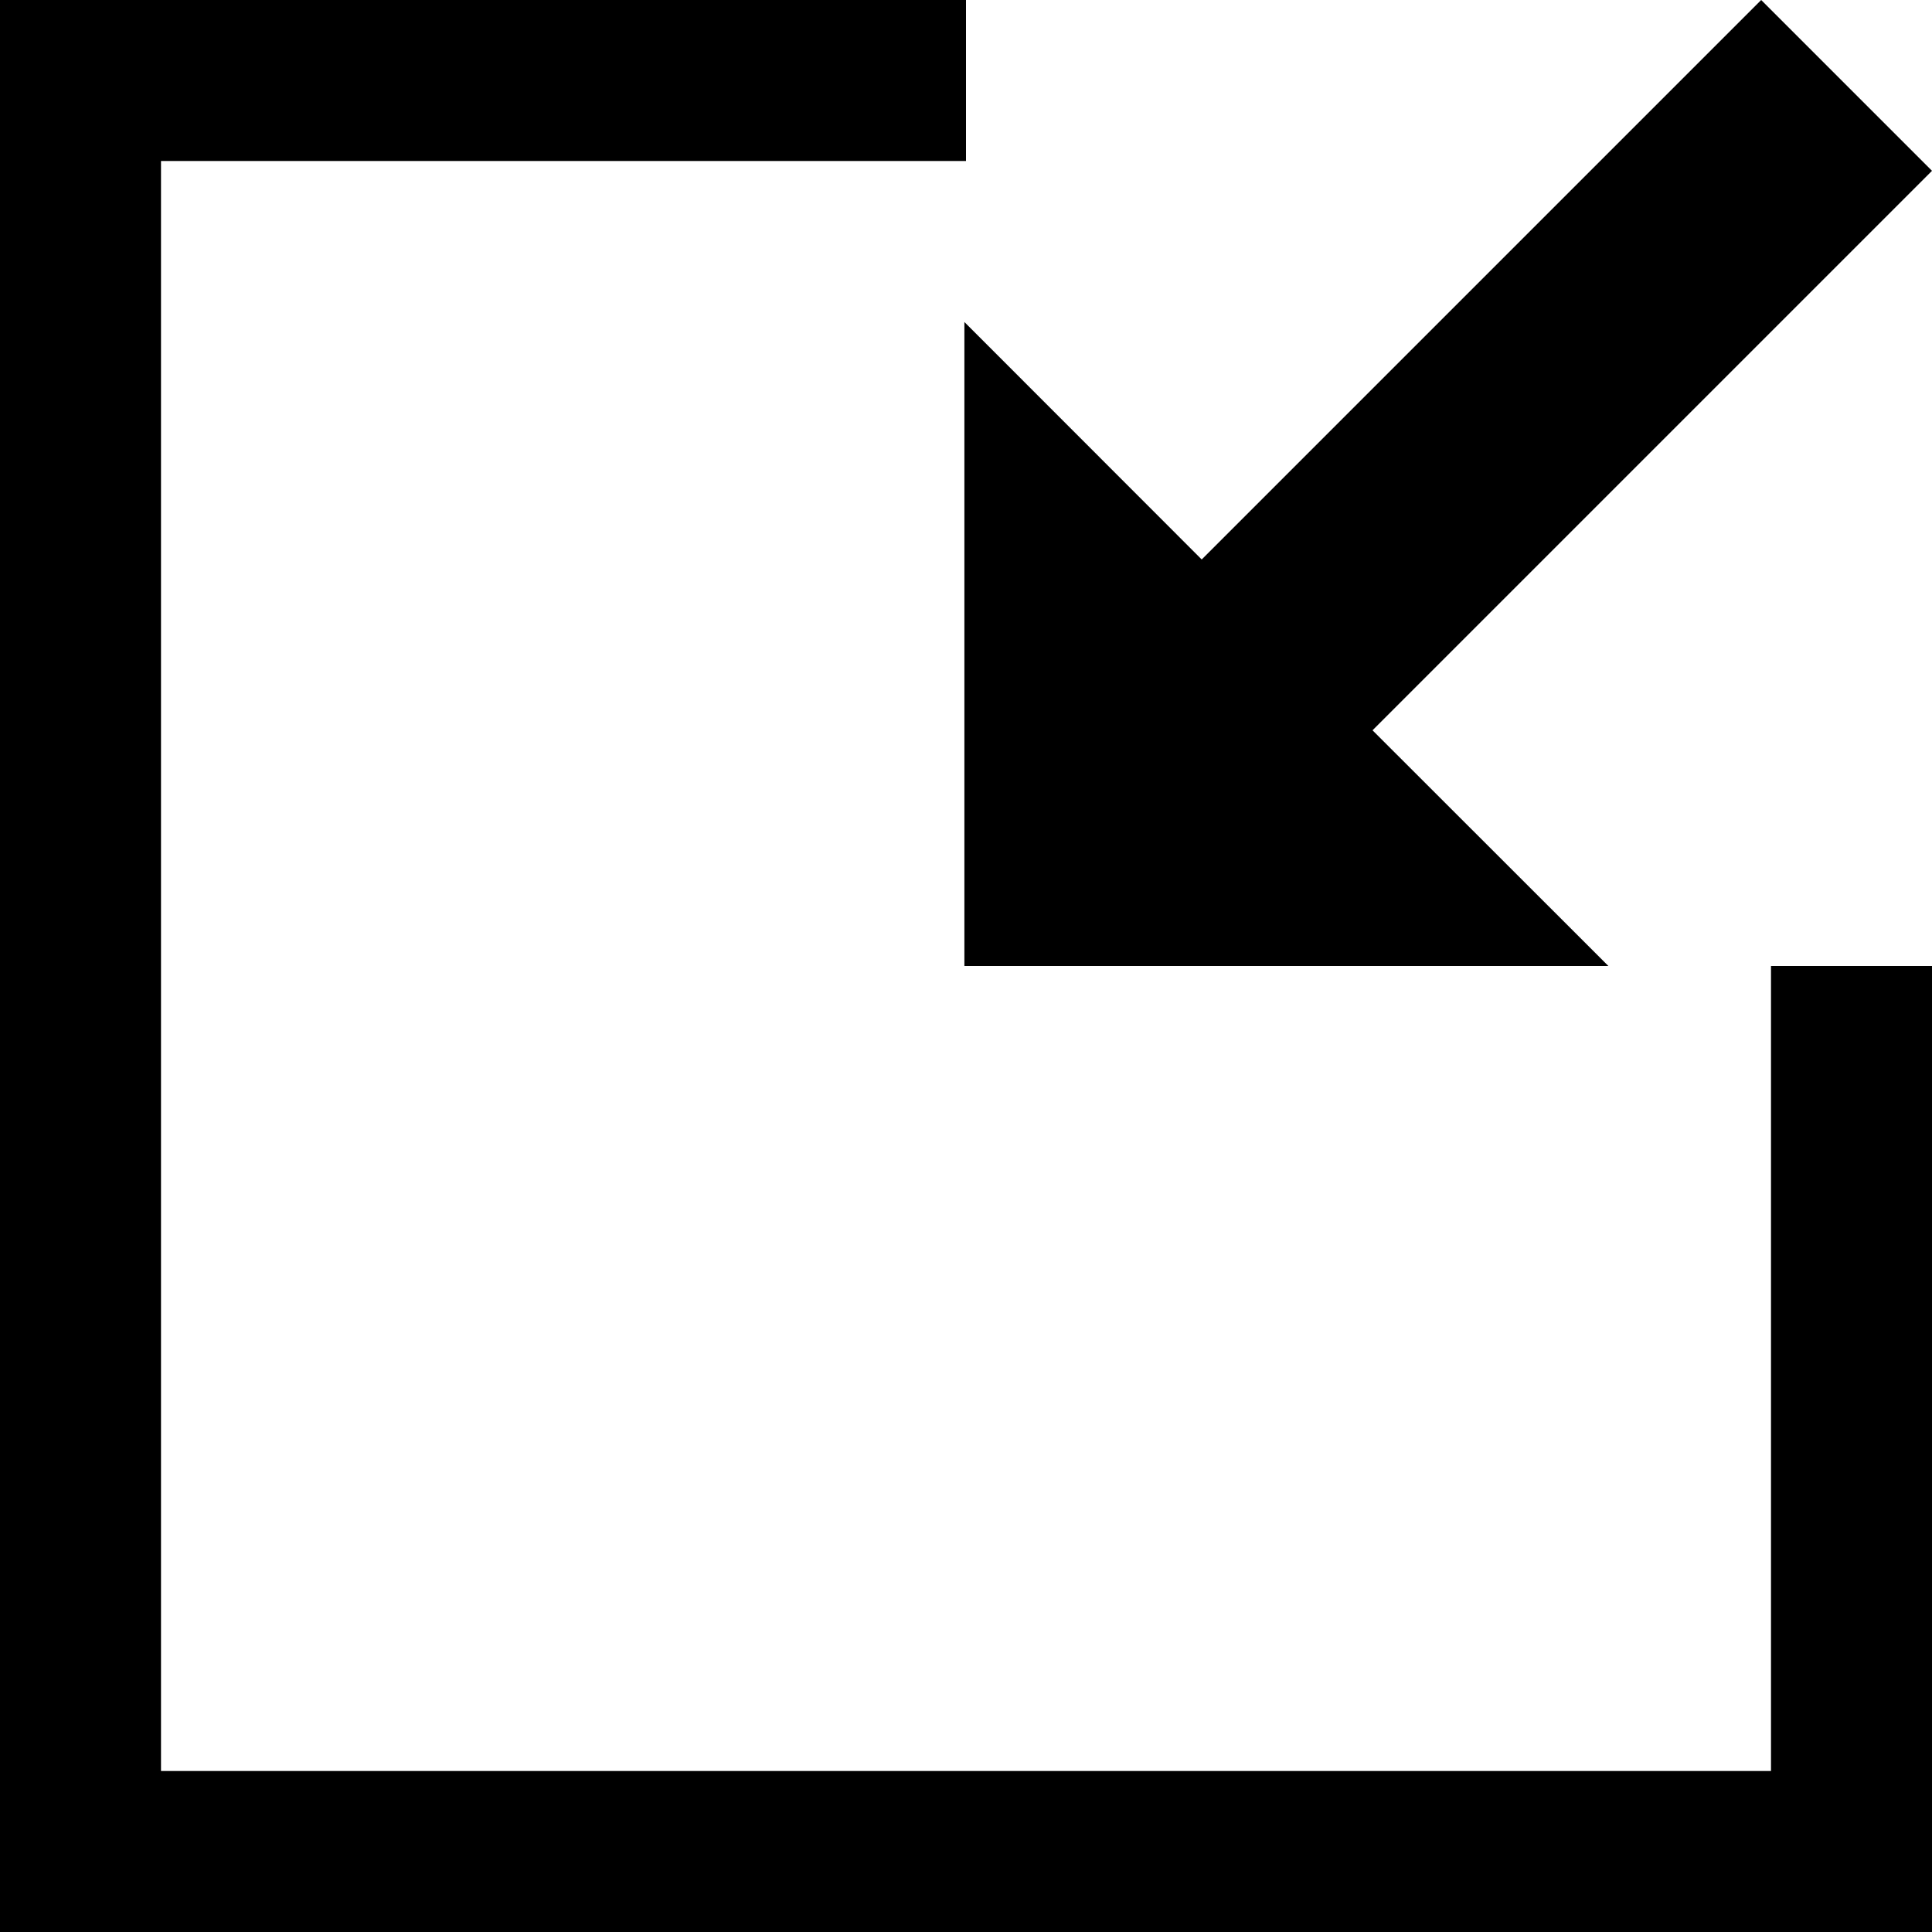
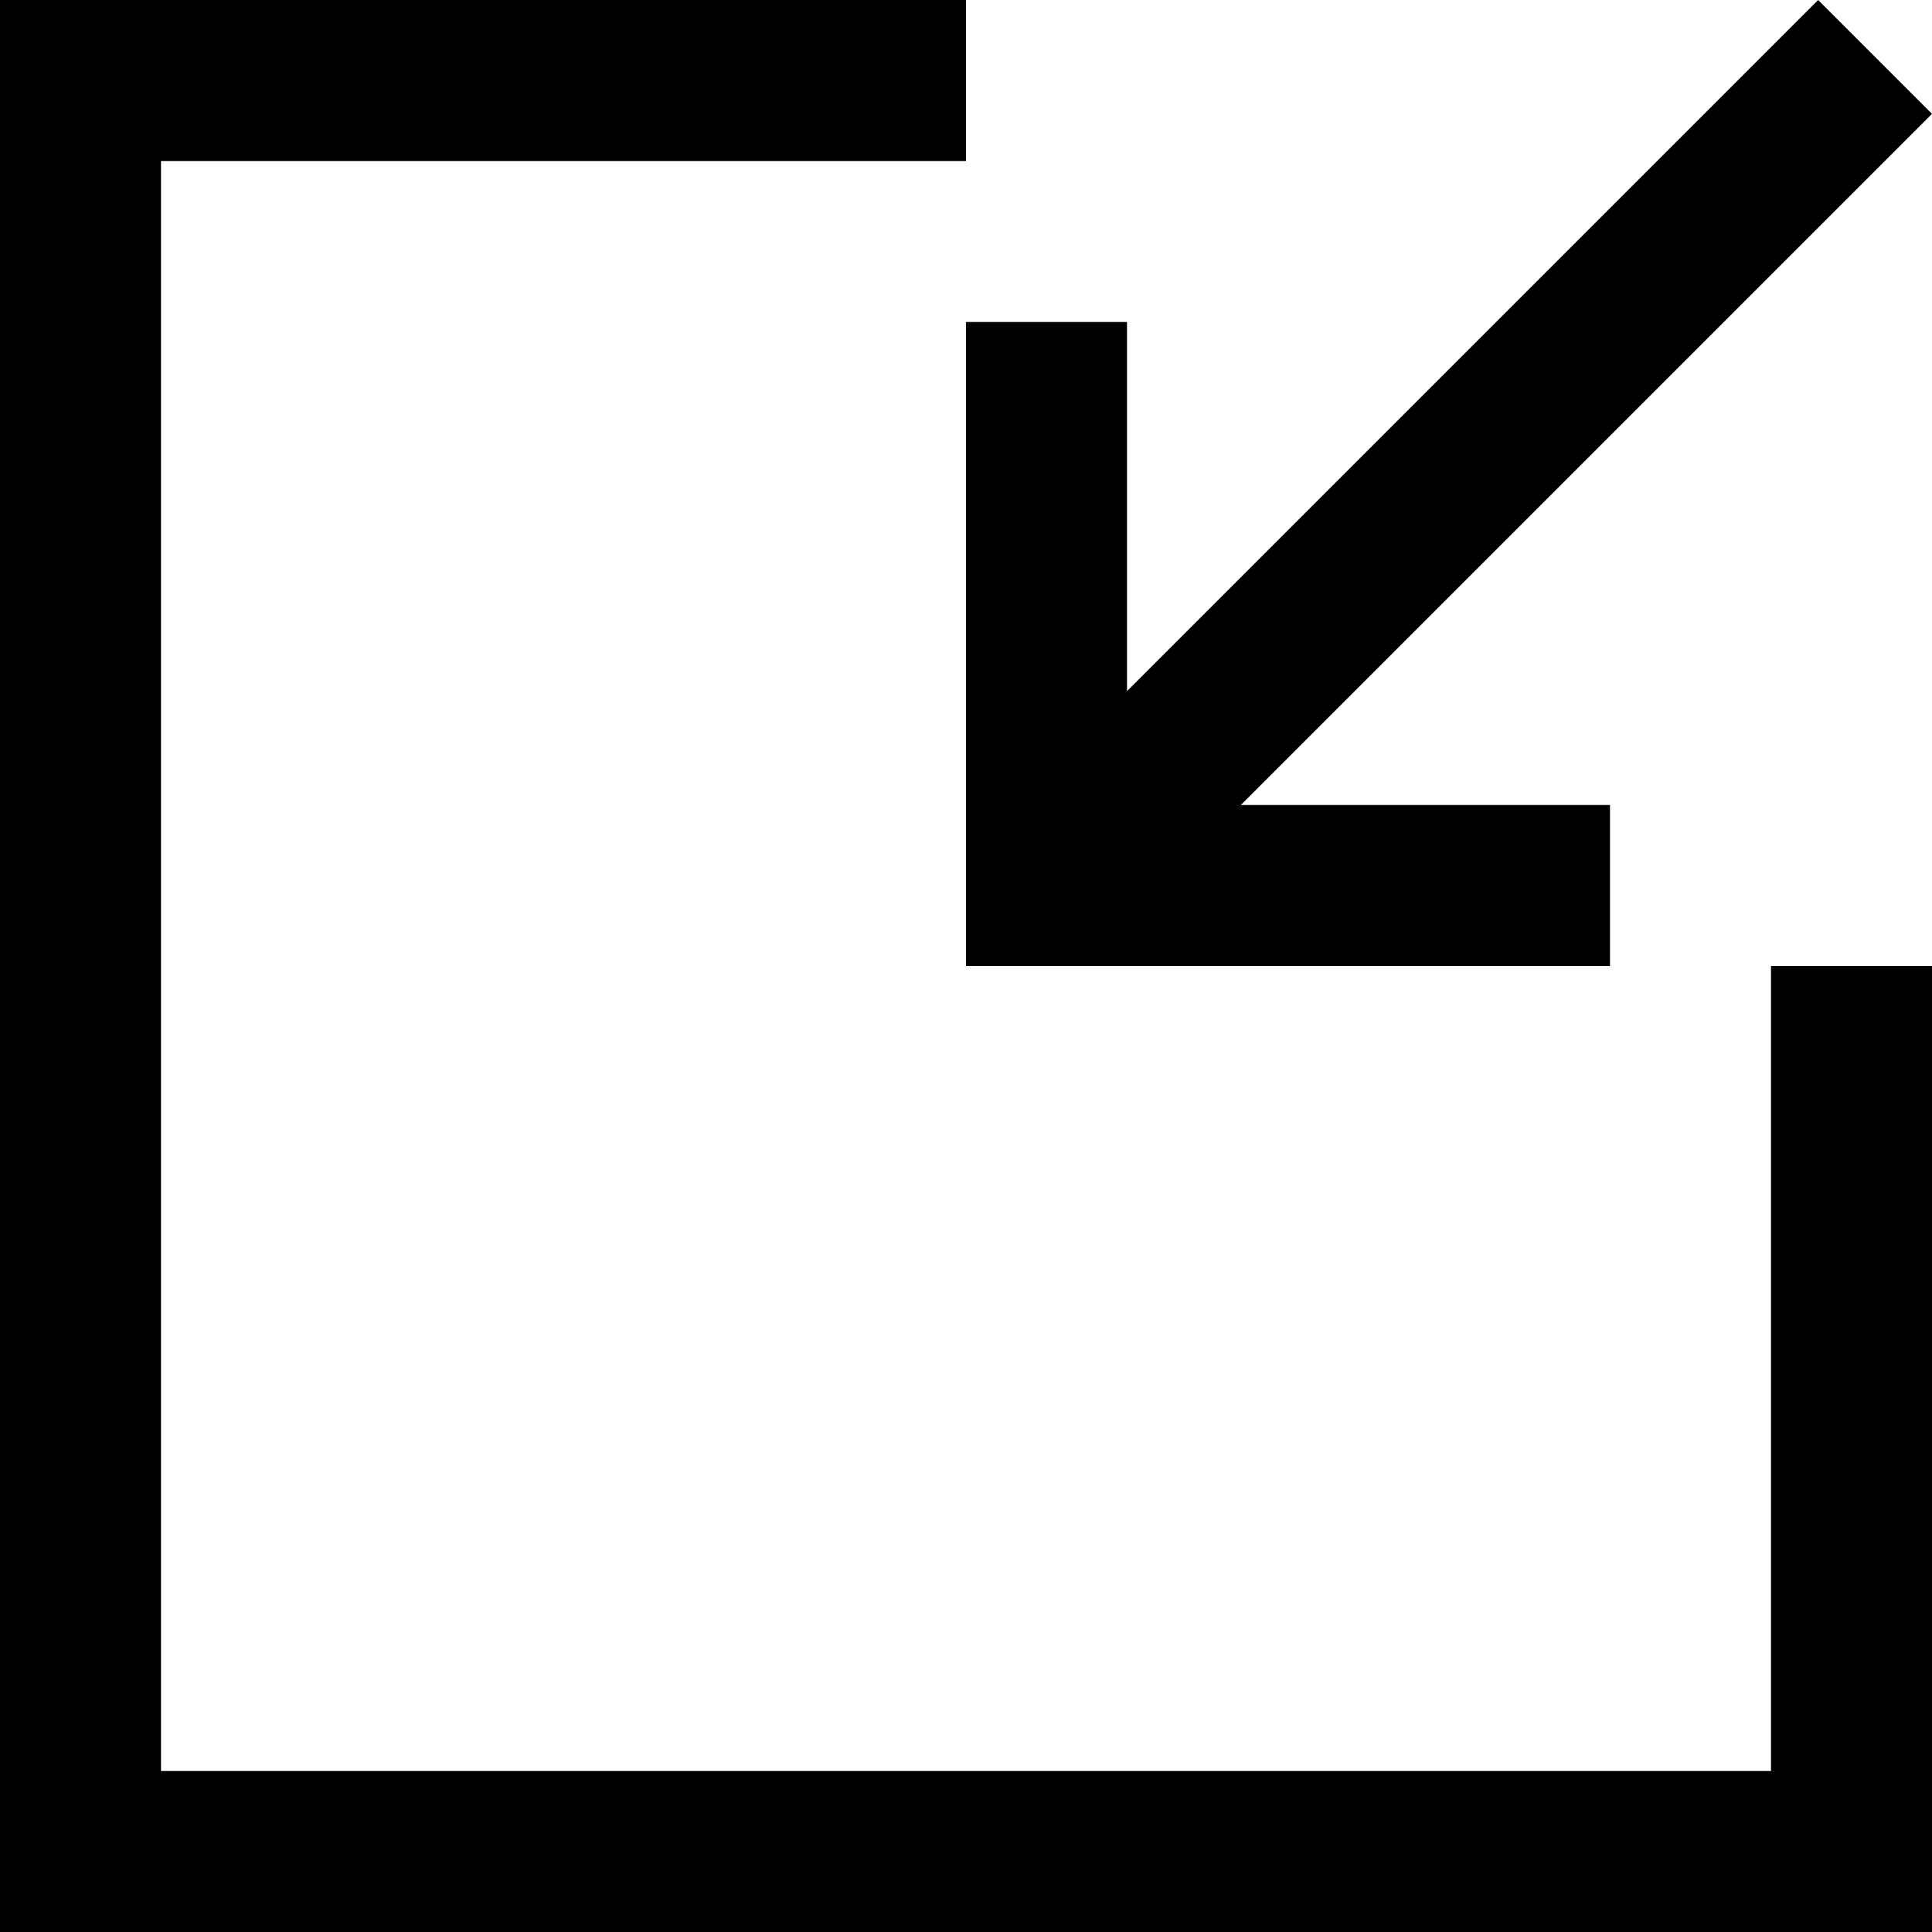
<svg xmlns="http://www.w3.org/2000/svg" width="12" height="12" viewBox="0 0 12 12">
-   <path d="M0 12H12V6H11V11H1V1H6V0H0V12Z" />
-   <path d="M10.939 -9.53675e-07L12 1.061L8.525 4.536L9.99 6H5.99V2L7.464 3.475L10.939 -9.53675e-07Z" />
+   <path d="M0 12H12V6H11V11H1V1H6V7.15256e-06H0V12Z" />
+   <path d="M6 6V2H7V4.293L11.293 0L12 0.707L7.707 5H10V6H6Z" />
</svg>
